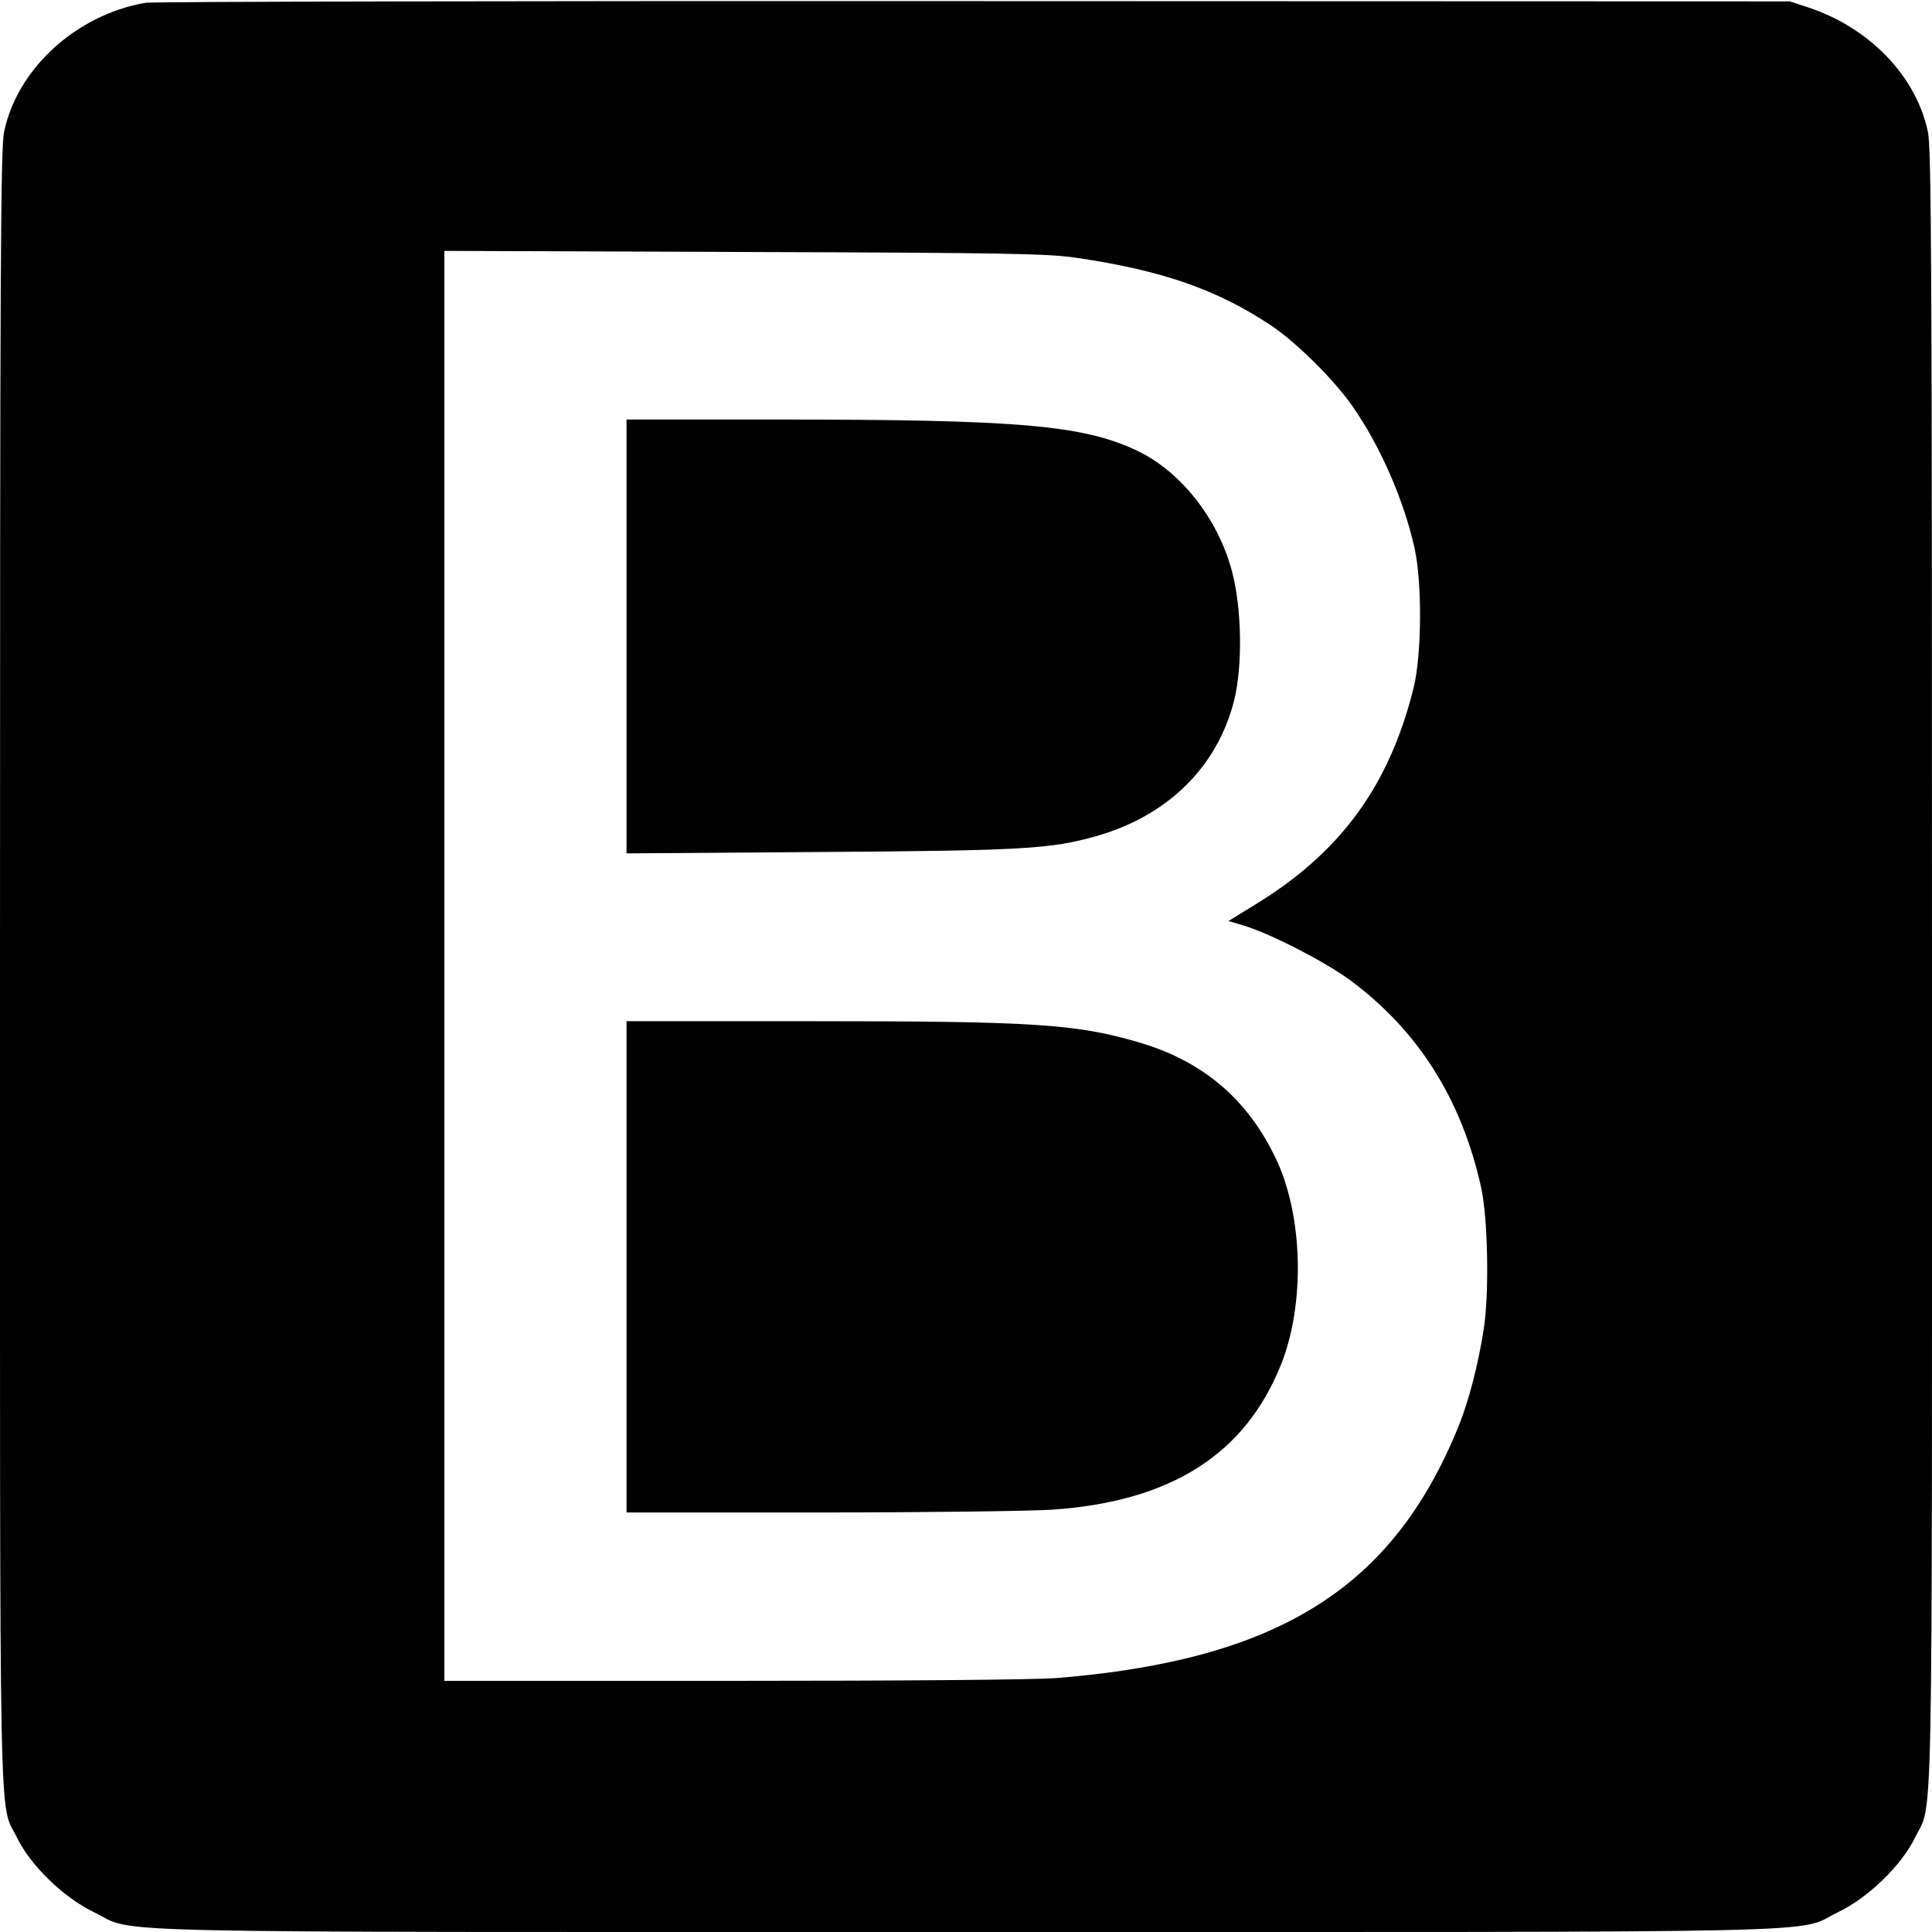
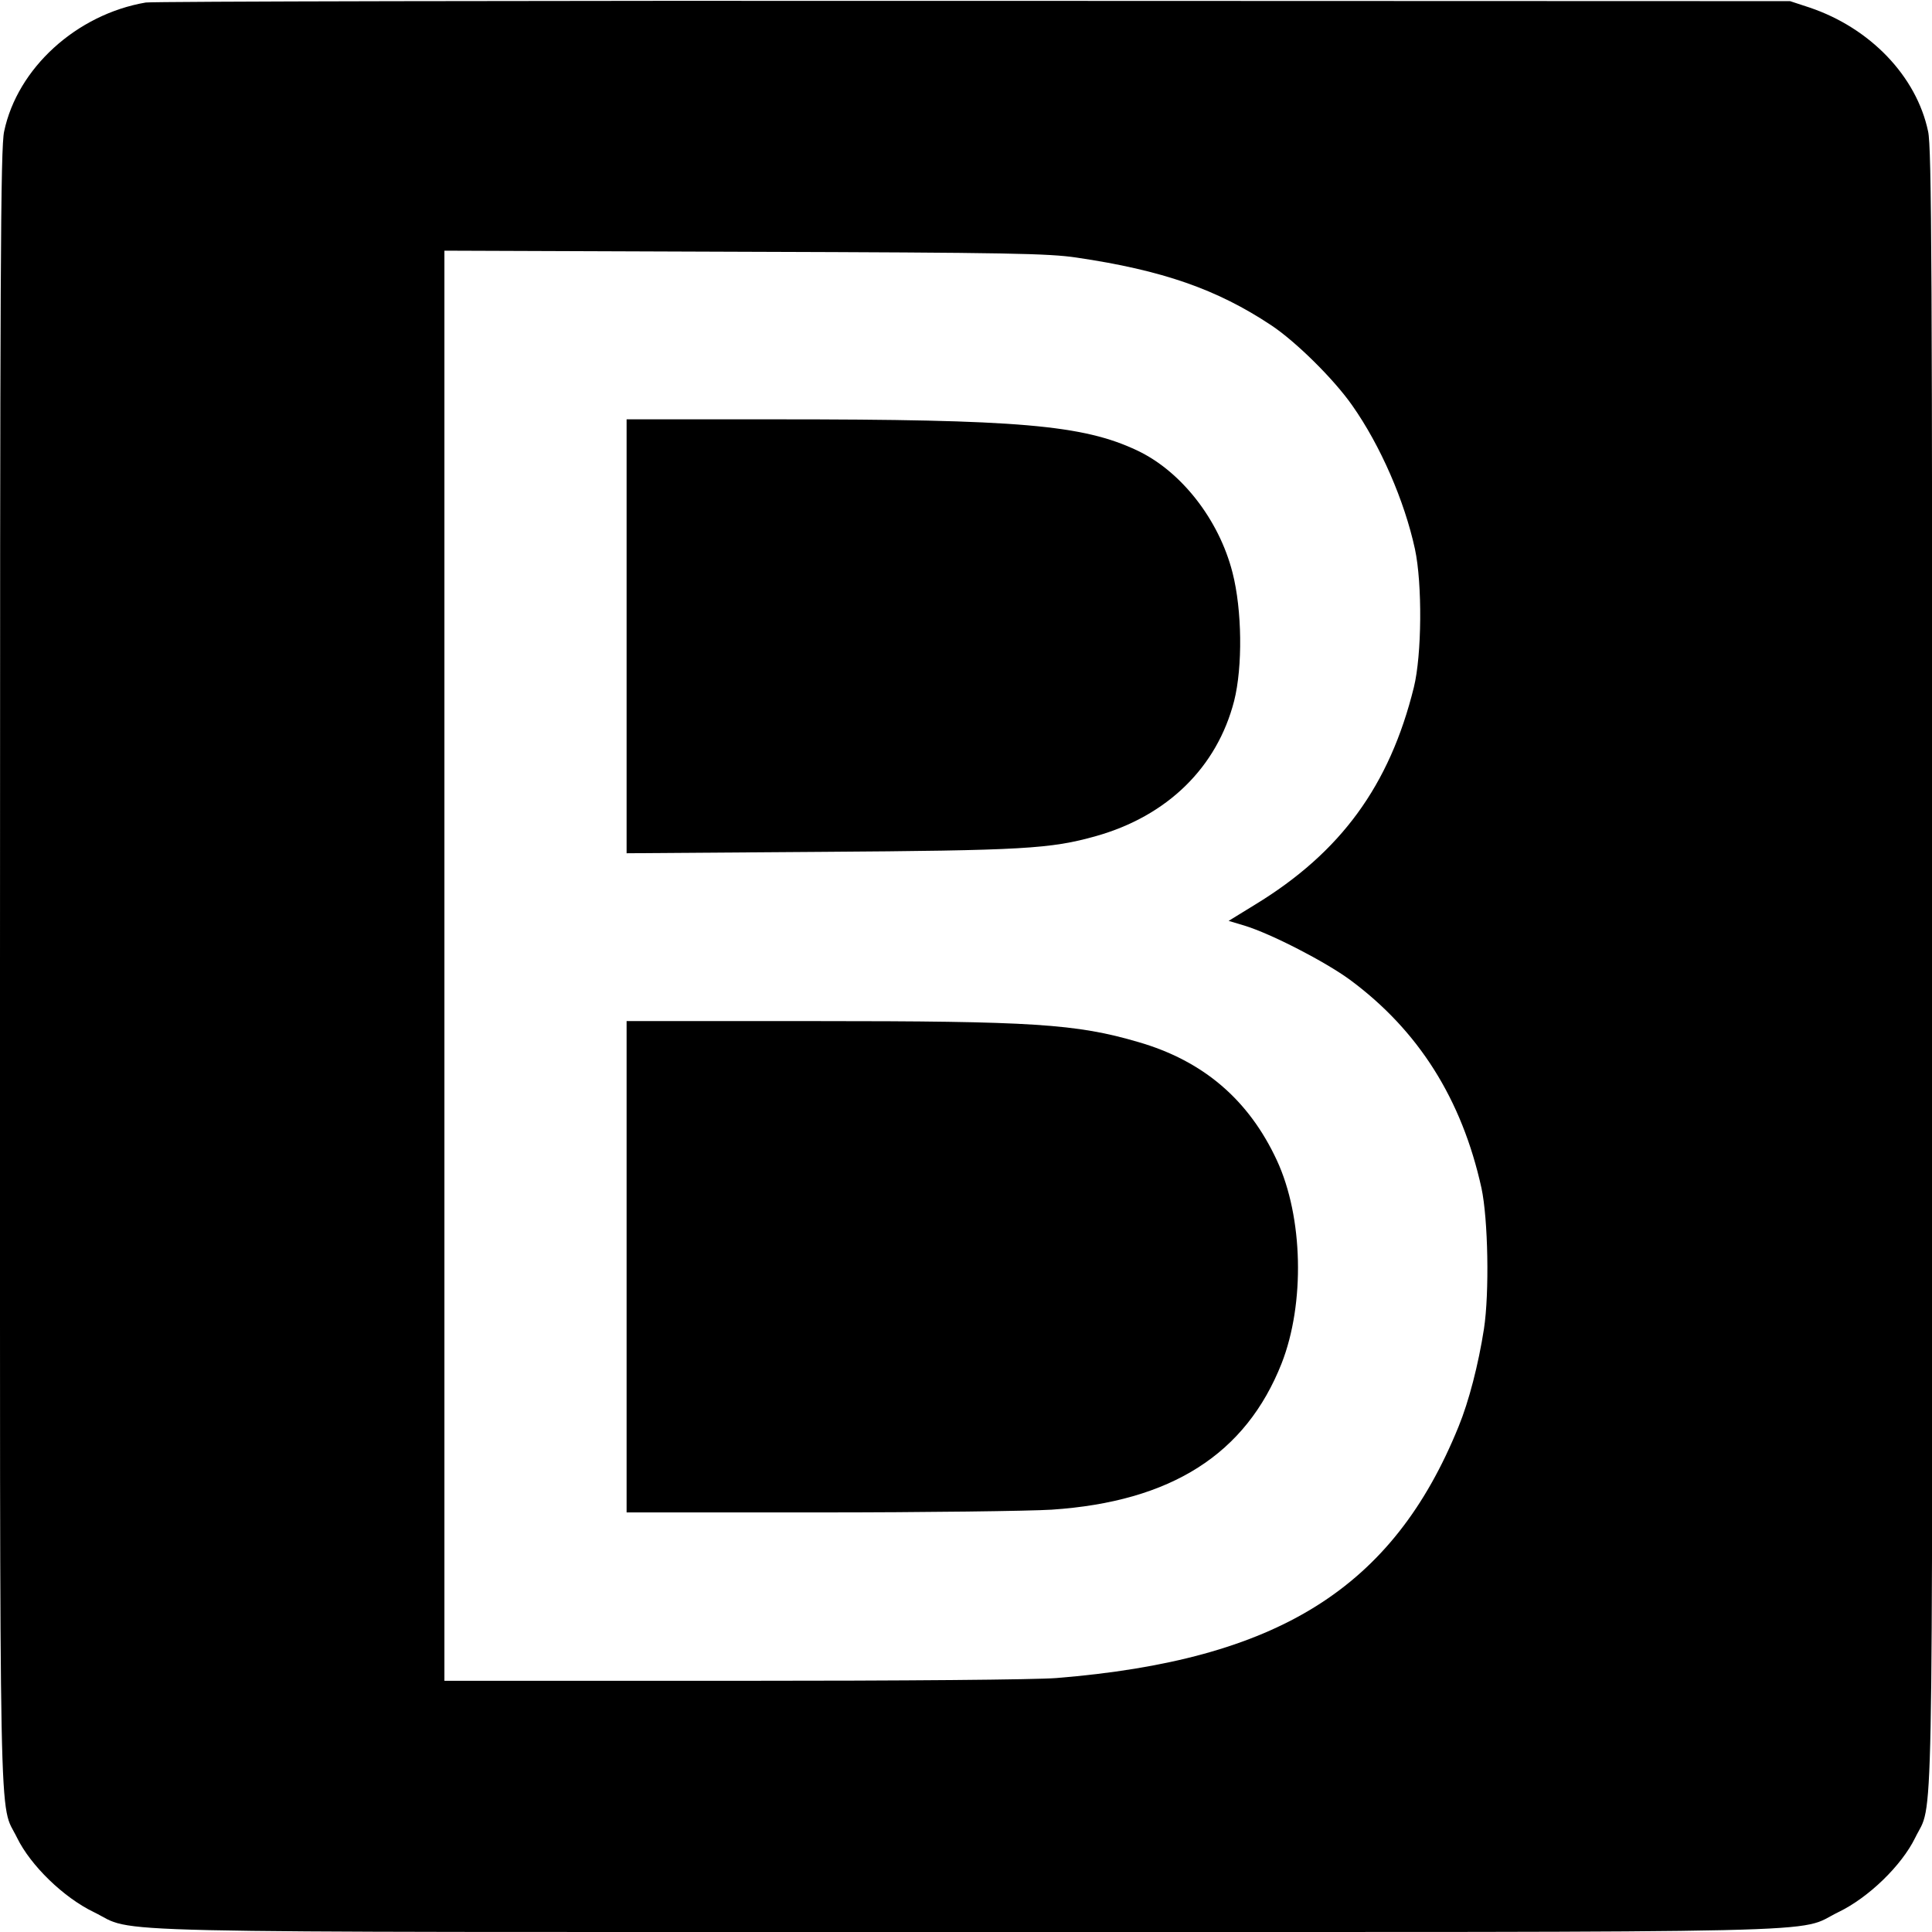
- <svg xmlns="http://www.w3.org/2000/svg" version="1.0" width="700pt" height="700pt" viewBox="0 0 700 700" preserveAspectRatio="xMidYMid meet">
-   <g transform="translate(0,700) scale(0.1,-0.1)" fill="#000000" stroke="none">
+ <svg xmlns="http://www.w3.org/2000/svg" version="1.0" width="16pt" height="16pt" viewBox="0 0 16 16" preserveAspectRatio="xMidYMid meet">
+   <g transform="translate(0,16) scale(0.002286,-0.002286)" fill="#000000" stroke="none">
    <path d="M528 6990 c-251 -43 -465 -238 -513 -467 -13 -58 -15 -498 -15 -3028 0 -3263 -5 -3016 62 -3154 49 -100 168 -216 278 -269 160 -78 -101 -72 3160 -72 3261 0 3000 -6 3160 72 110 53 229 169 278 269 67 138 62 -109 62 3154 0 2530 -2 2970 -15 3028 -42 200 -210 375 -430 449 l-70 23 -2955 1 c-1625 1 -2976 -2 -3002 -6z m3372 -924 c312 -46 509 -115 705 -245 89 -59 227 -195 294 -291 102 -145 189 -345 227 -520 27 -126 25 -384 -4 -501 -88 -356 -265 -598 -575 -787 l-96 -59 57 -17 c98 -30 293 -131 382 -196 249 -184 406 -433 477 -755 24 -112 29 -379 9 -510 -20 -129 -55 -264 -92 -354 -238 -586 -654 -846 -1457 -911 -77 -6 -541 -10 -1173 -10 l-1044 0 0 2591 0 2590 1088 -4 c962 -3 1100 -6 1202 -21z" />
    <path d="M2270 4694 l0 -786 698 5 c740 5 838 11 1002 57 259 73 439 249 501 490 31 123 29 329 -6 465 -49 192 -186 367 -345 442 -196 93 -430 113 -1307 113 l-543 0 0 -786z" />
    <path d="M2270 2410 l0 -890 698 0 c383 0 762 5 842 10 433 29 703 201 833 530 85 217 78 530 -17 735 -102 220 -267 361 -502 429 -225 66 -383 76 -1176 76 l-678 0 0 -890z" />
  </g>
</svg>
